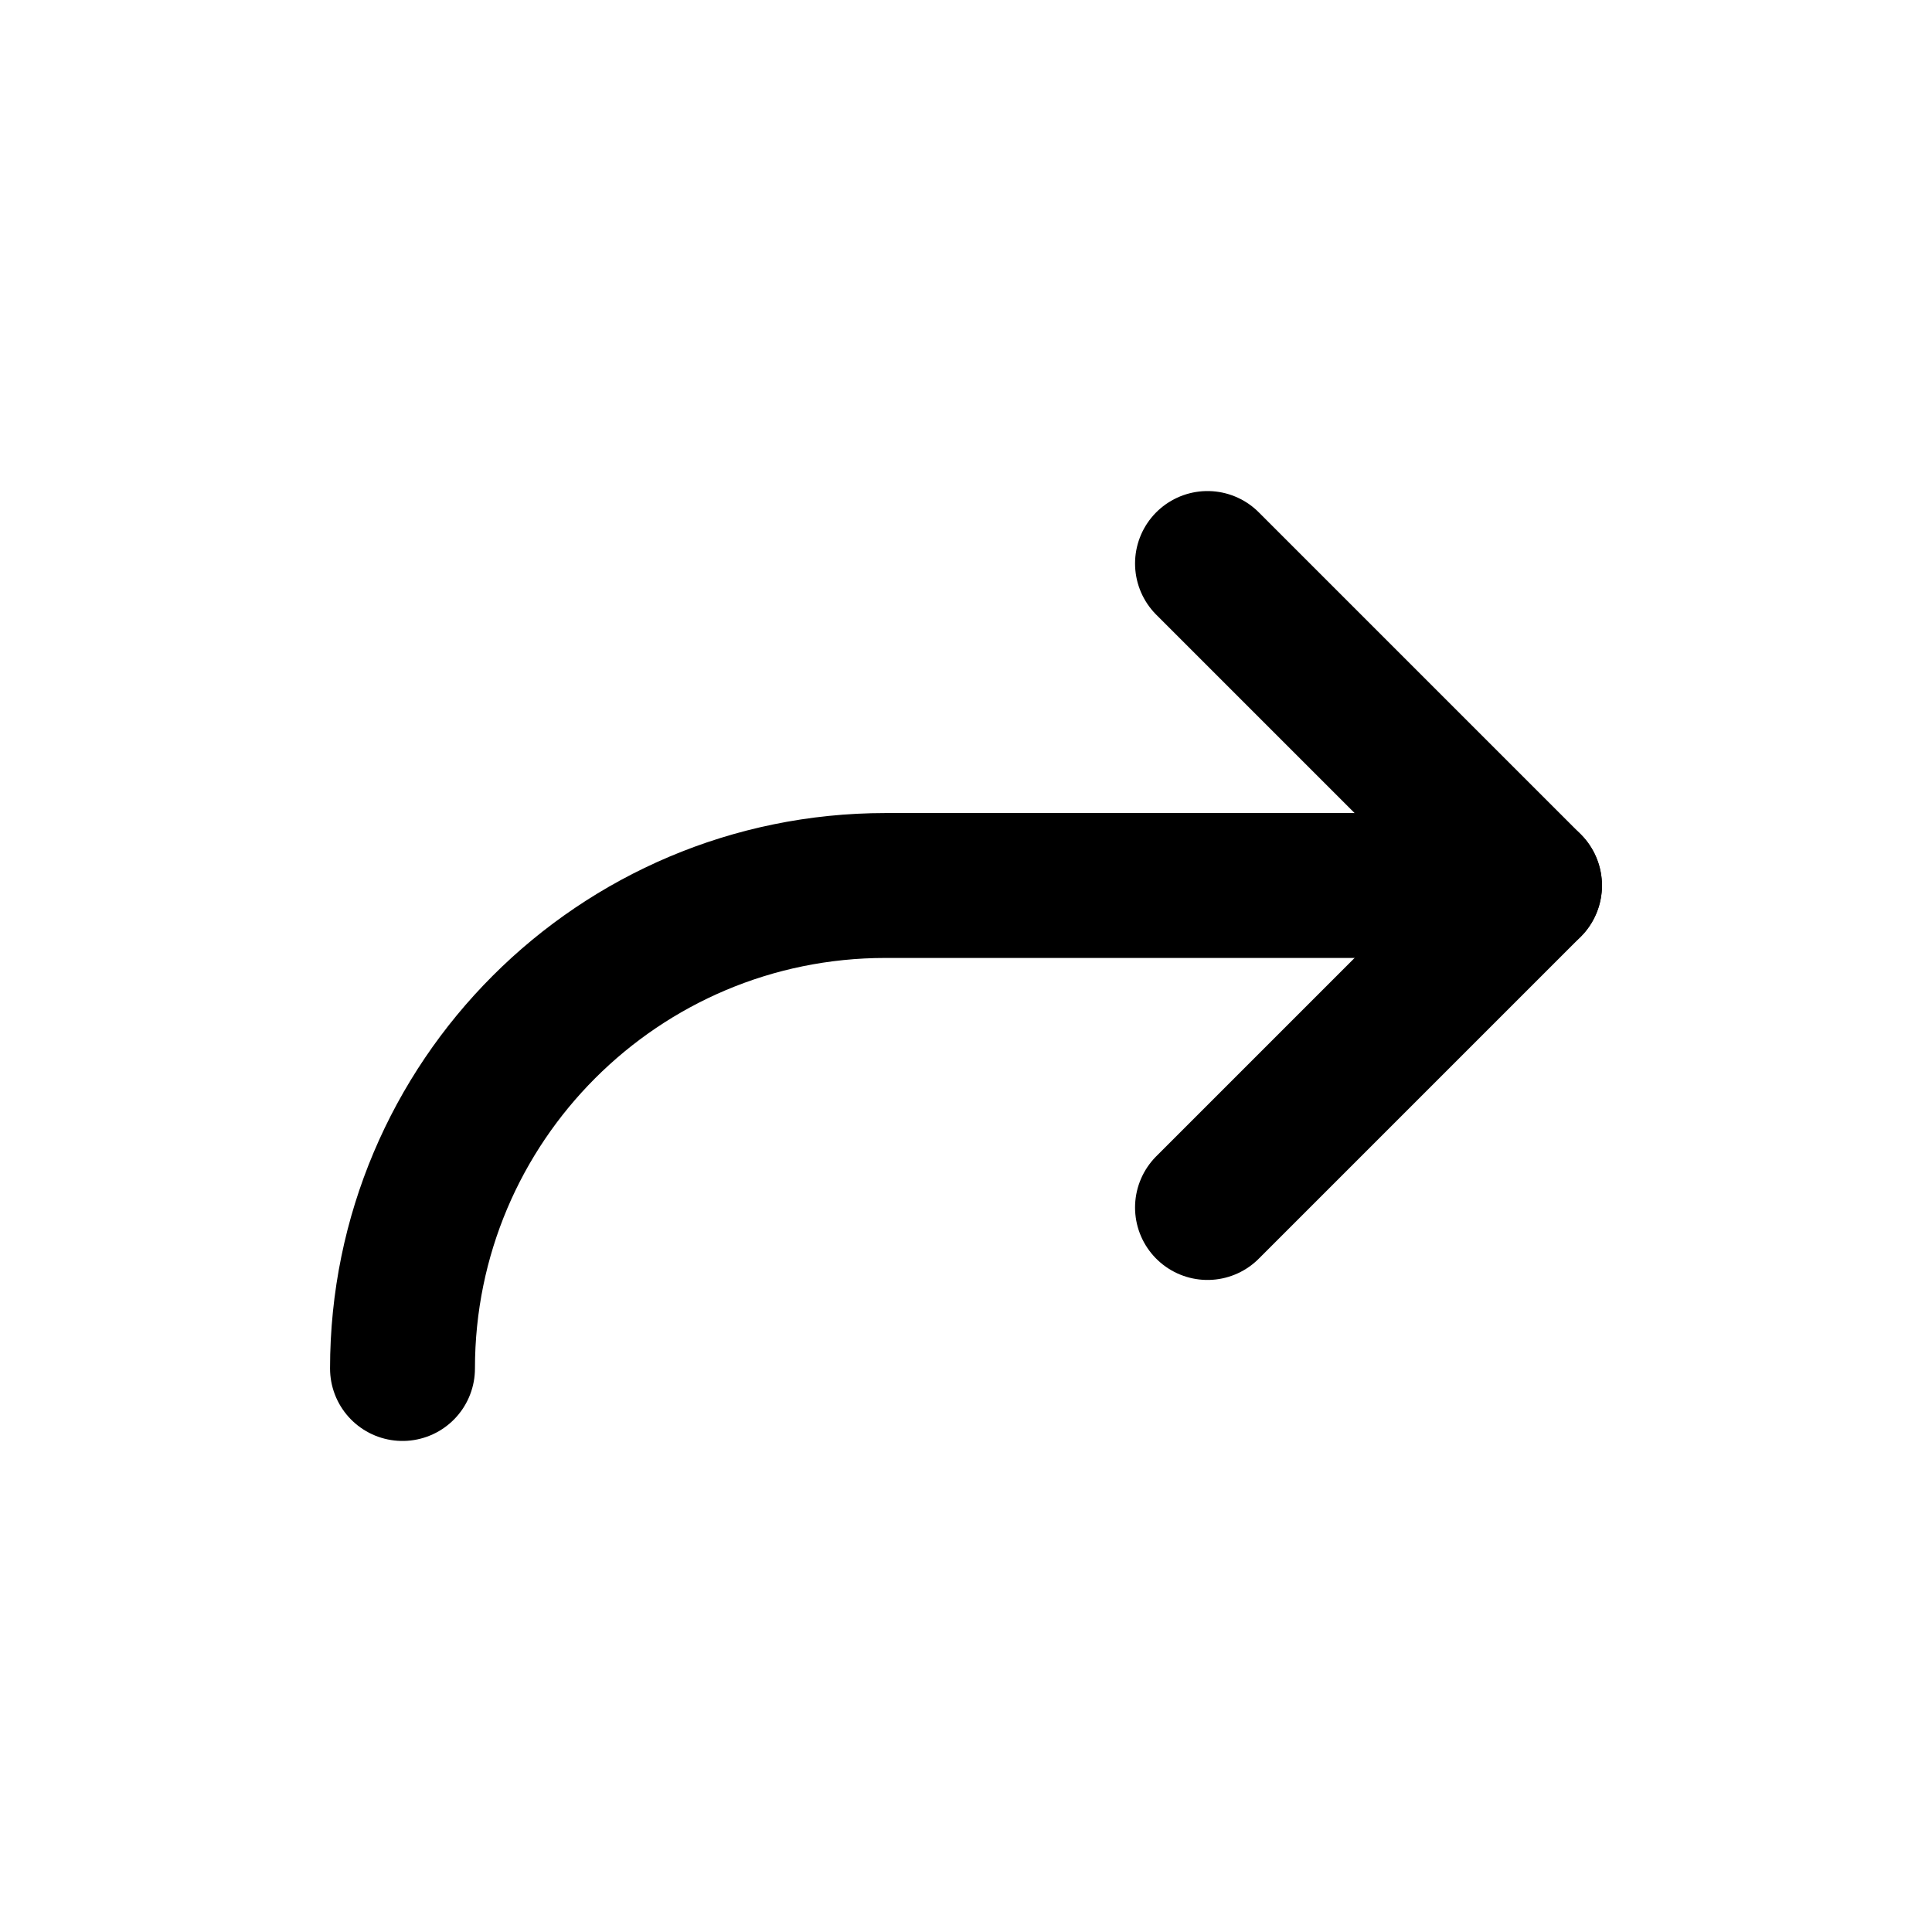
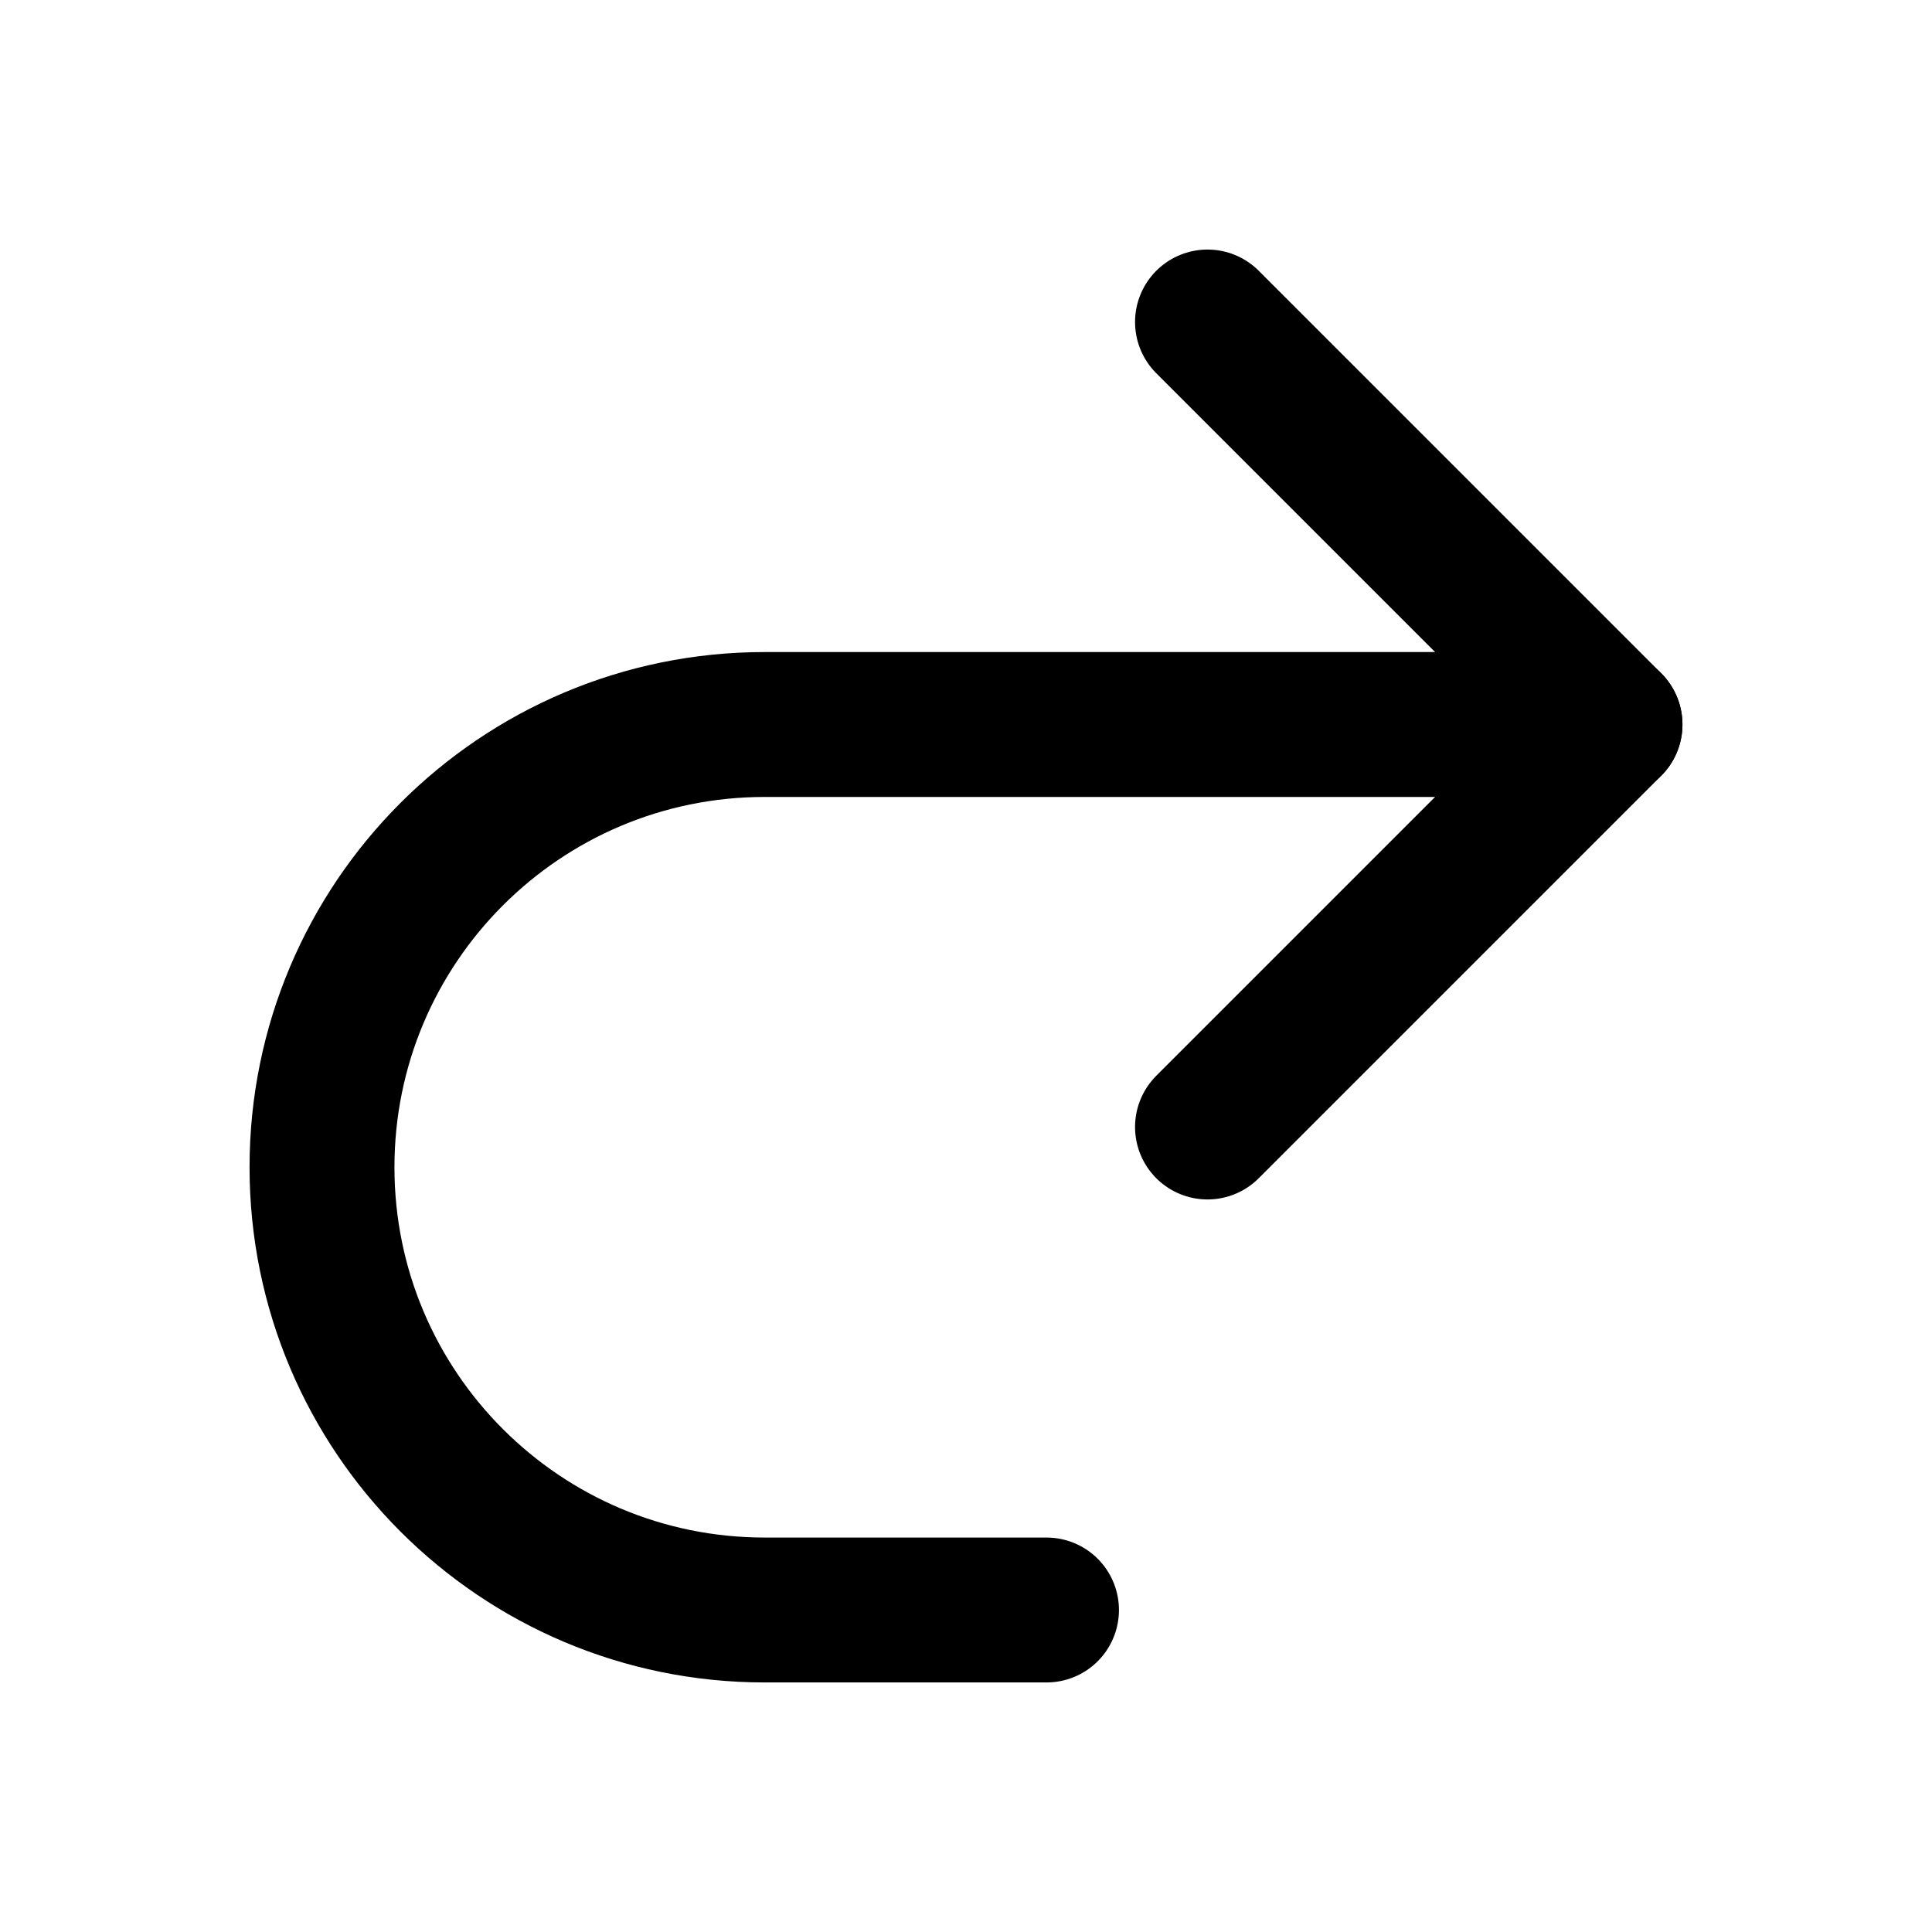
- <svg xmlns="http://www.w3.org/2000/svg" width="24" height="24" viewBox="0 0 24 24" fill="none" stroke="currentColor" stroke-width="1.8" stroke-linecap="round" stroke-linejoin="round">
-   <path d="m15 7 4 4-4 4" />
-   <path d="M19 11h-8a6 6 0 0 0-6 6" />
+ <svg xmlns="http://www.w3.org/2000/svg" width="16" height="16" viewBox="0 0 24 24" fill="none" stroke="#000" stroke-width="1.8" stroke-linecap="round" stroke-linejoin="round">
+   <path d="m15 14 5-5-5-5" />
+   <path d="M20 9H9.5A5.5 5.5 0 0 0 4 14.5 5.5 5.5 0 0 0 9.5 20H13" />
</svg>
